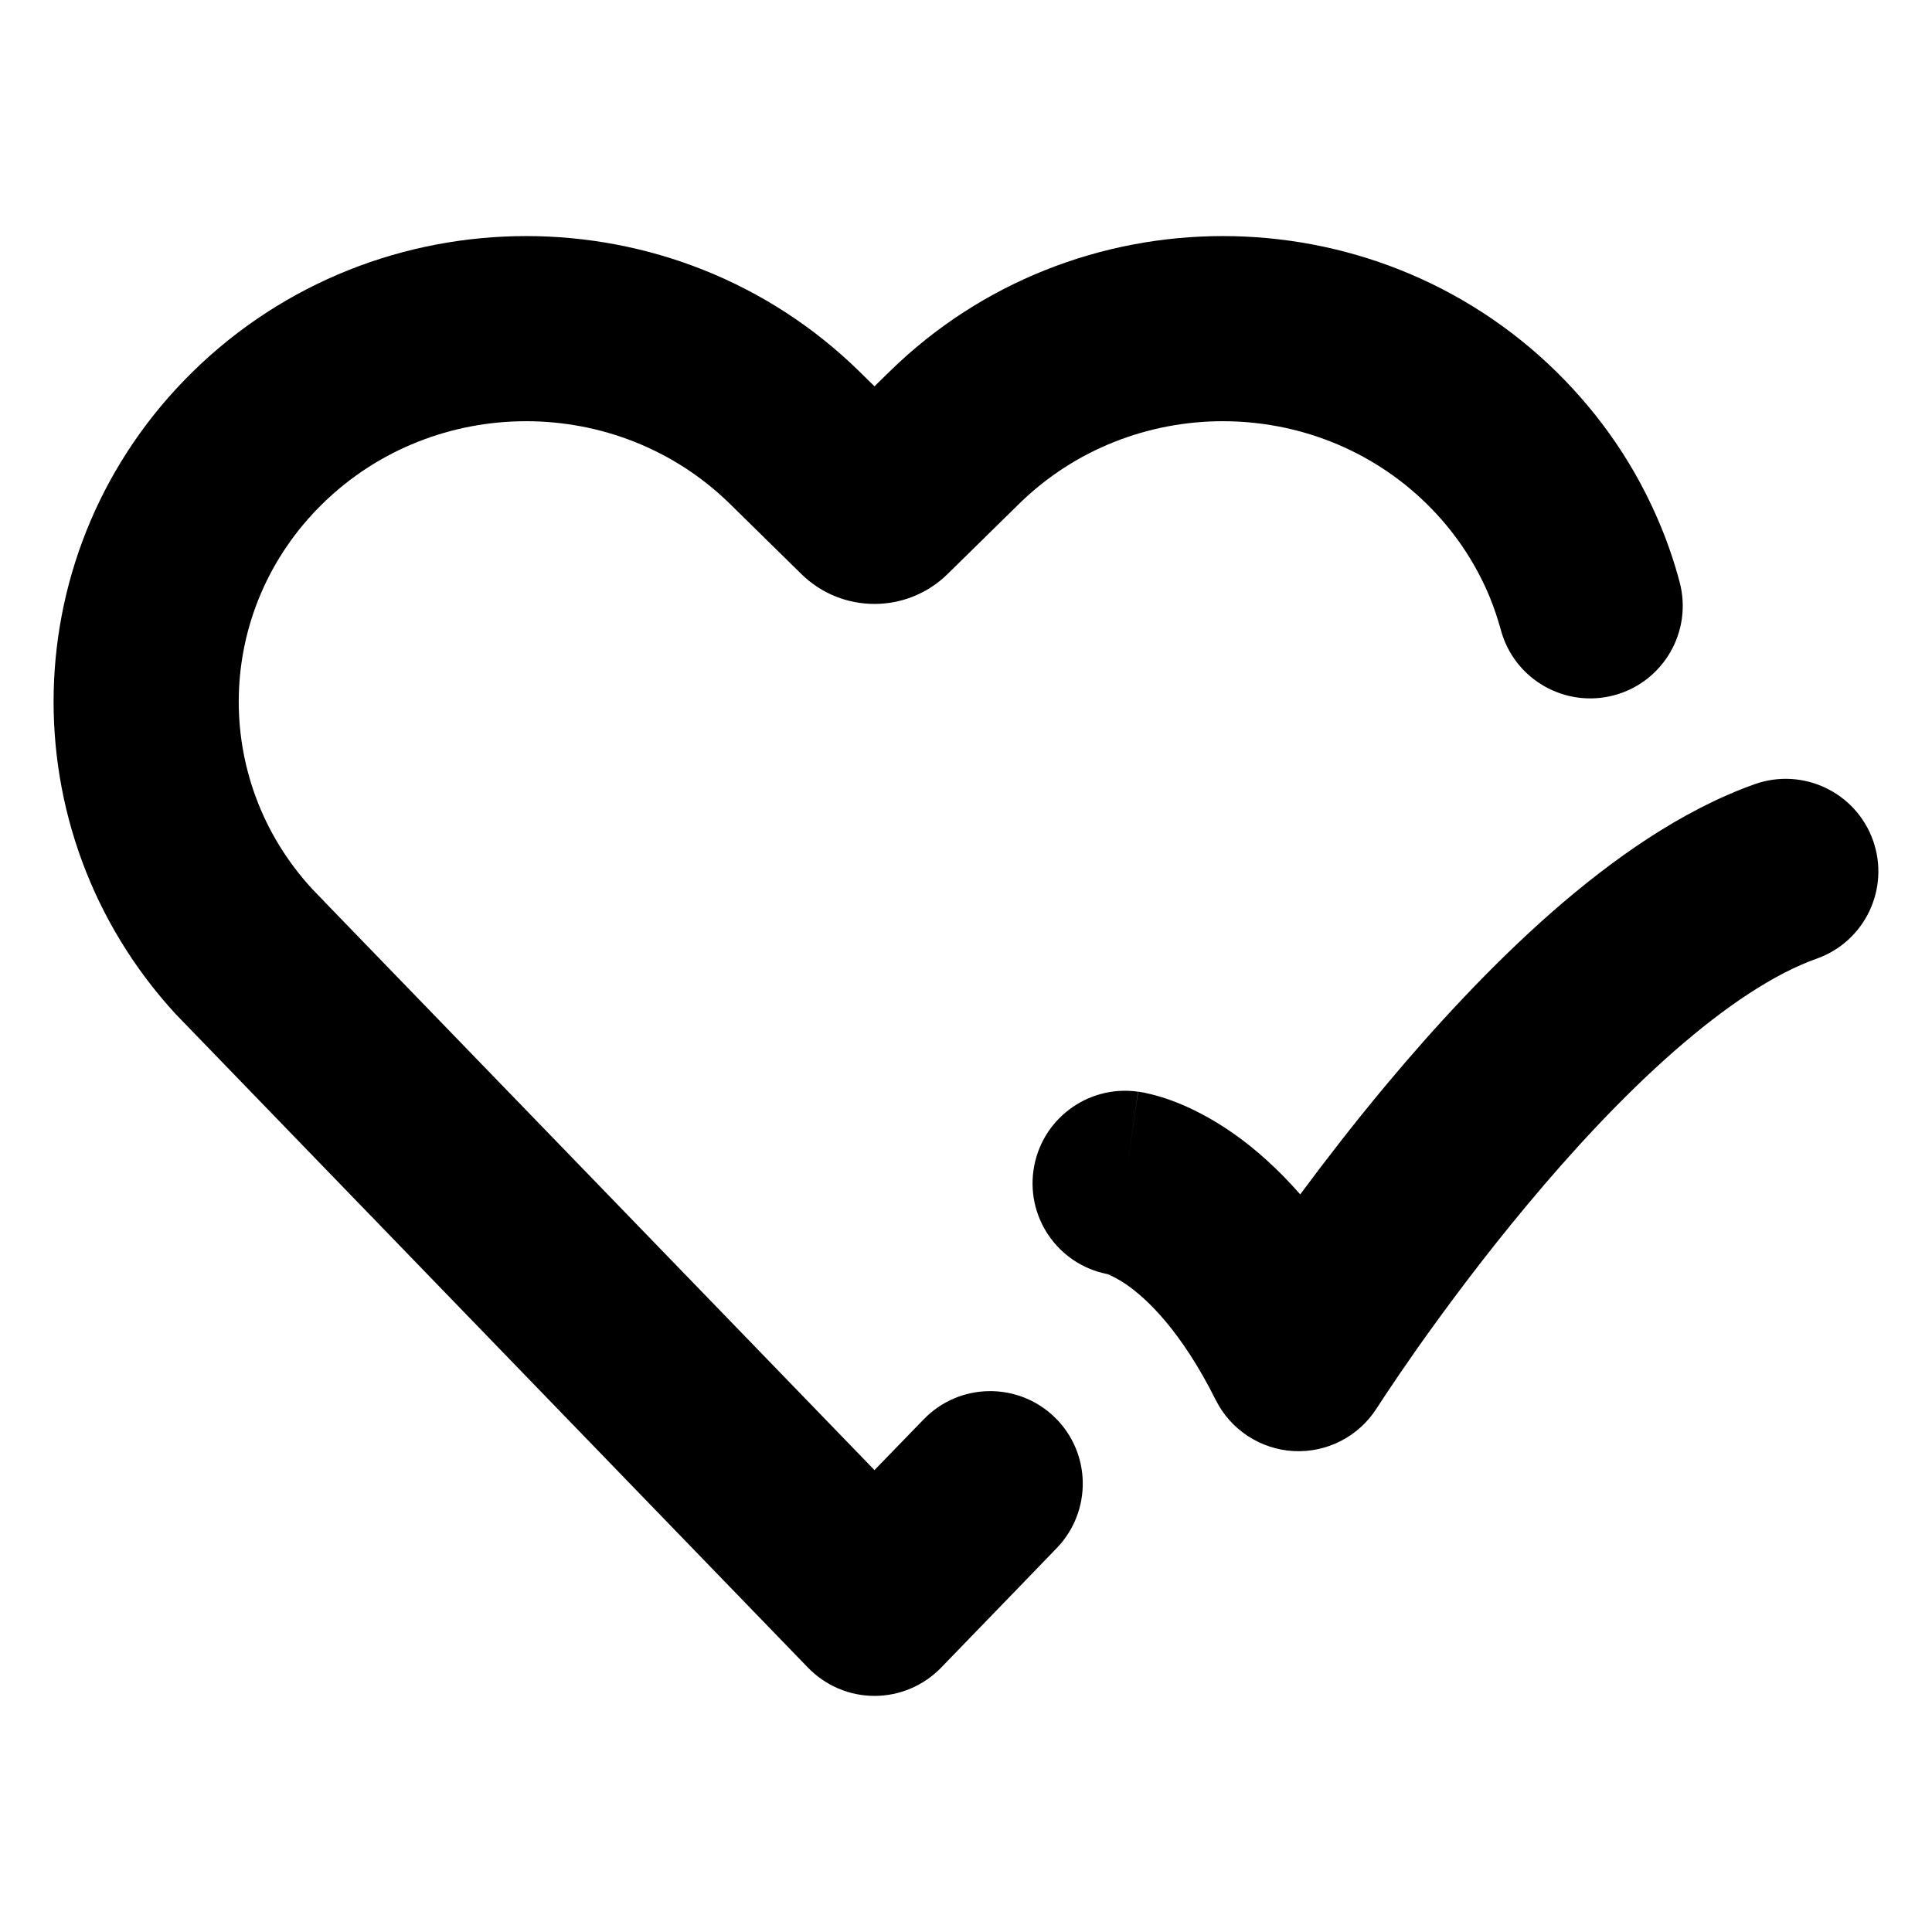
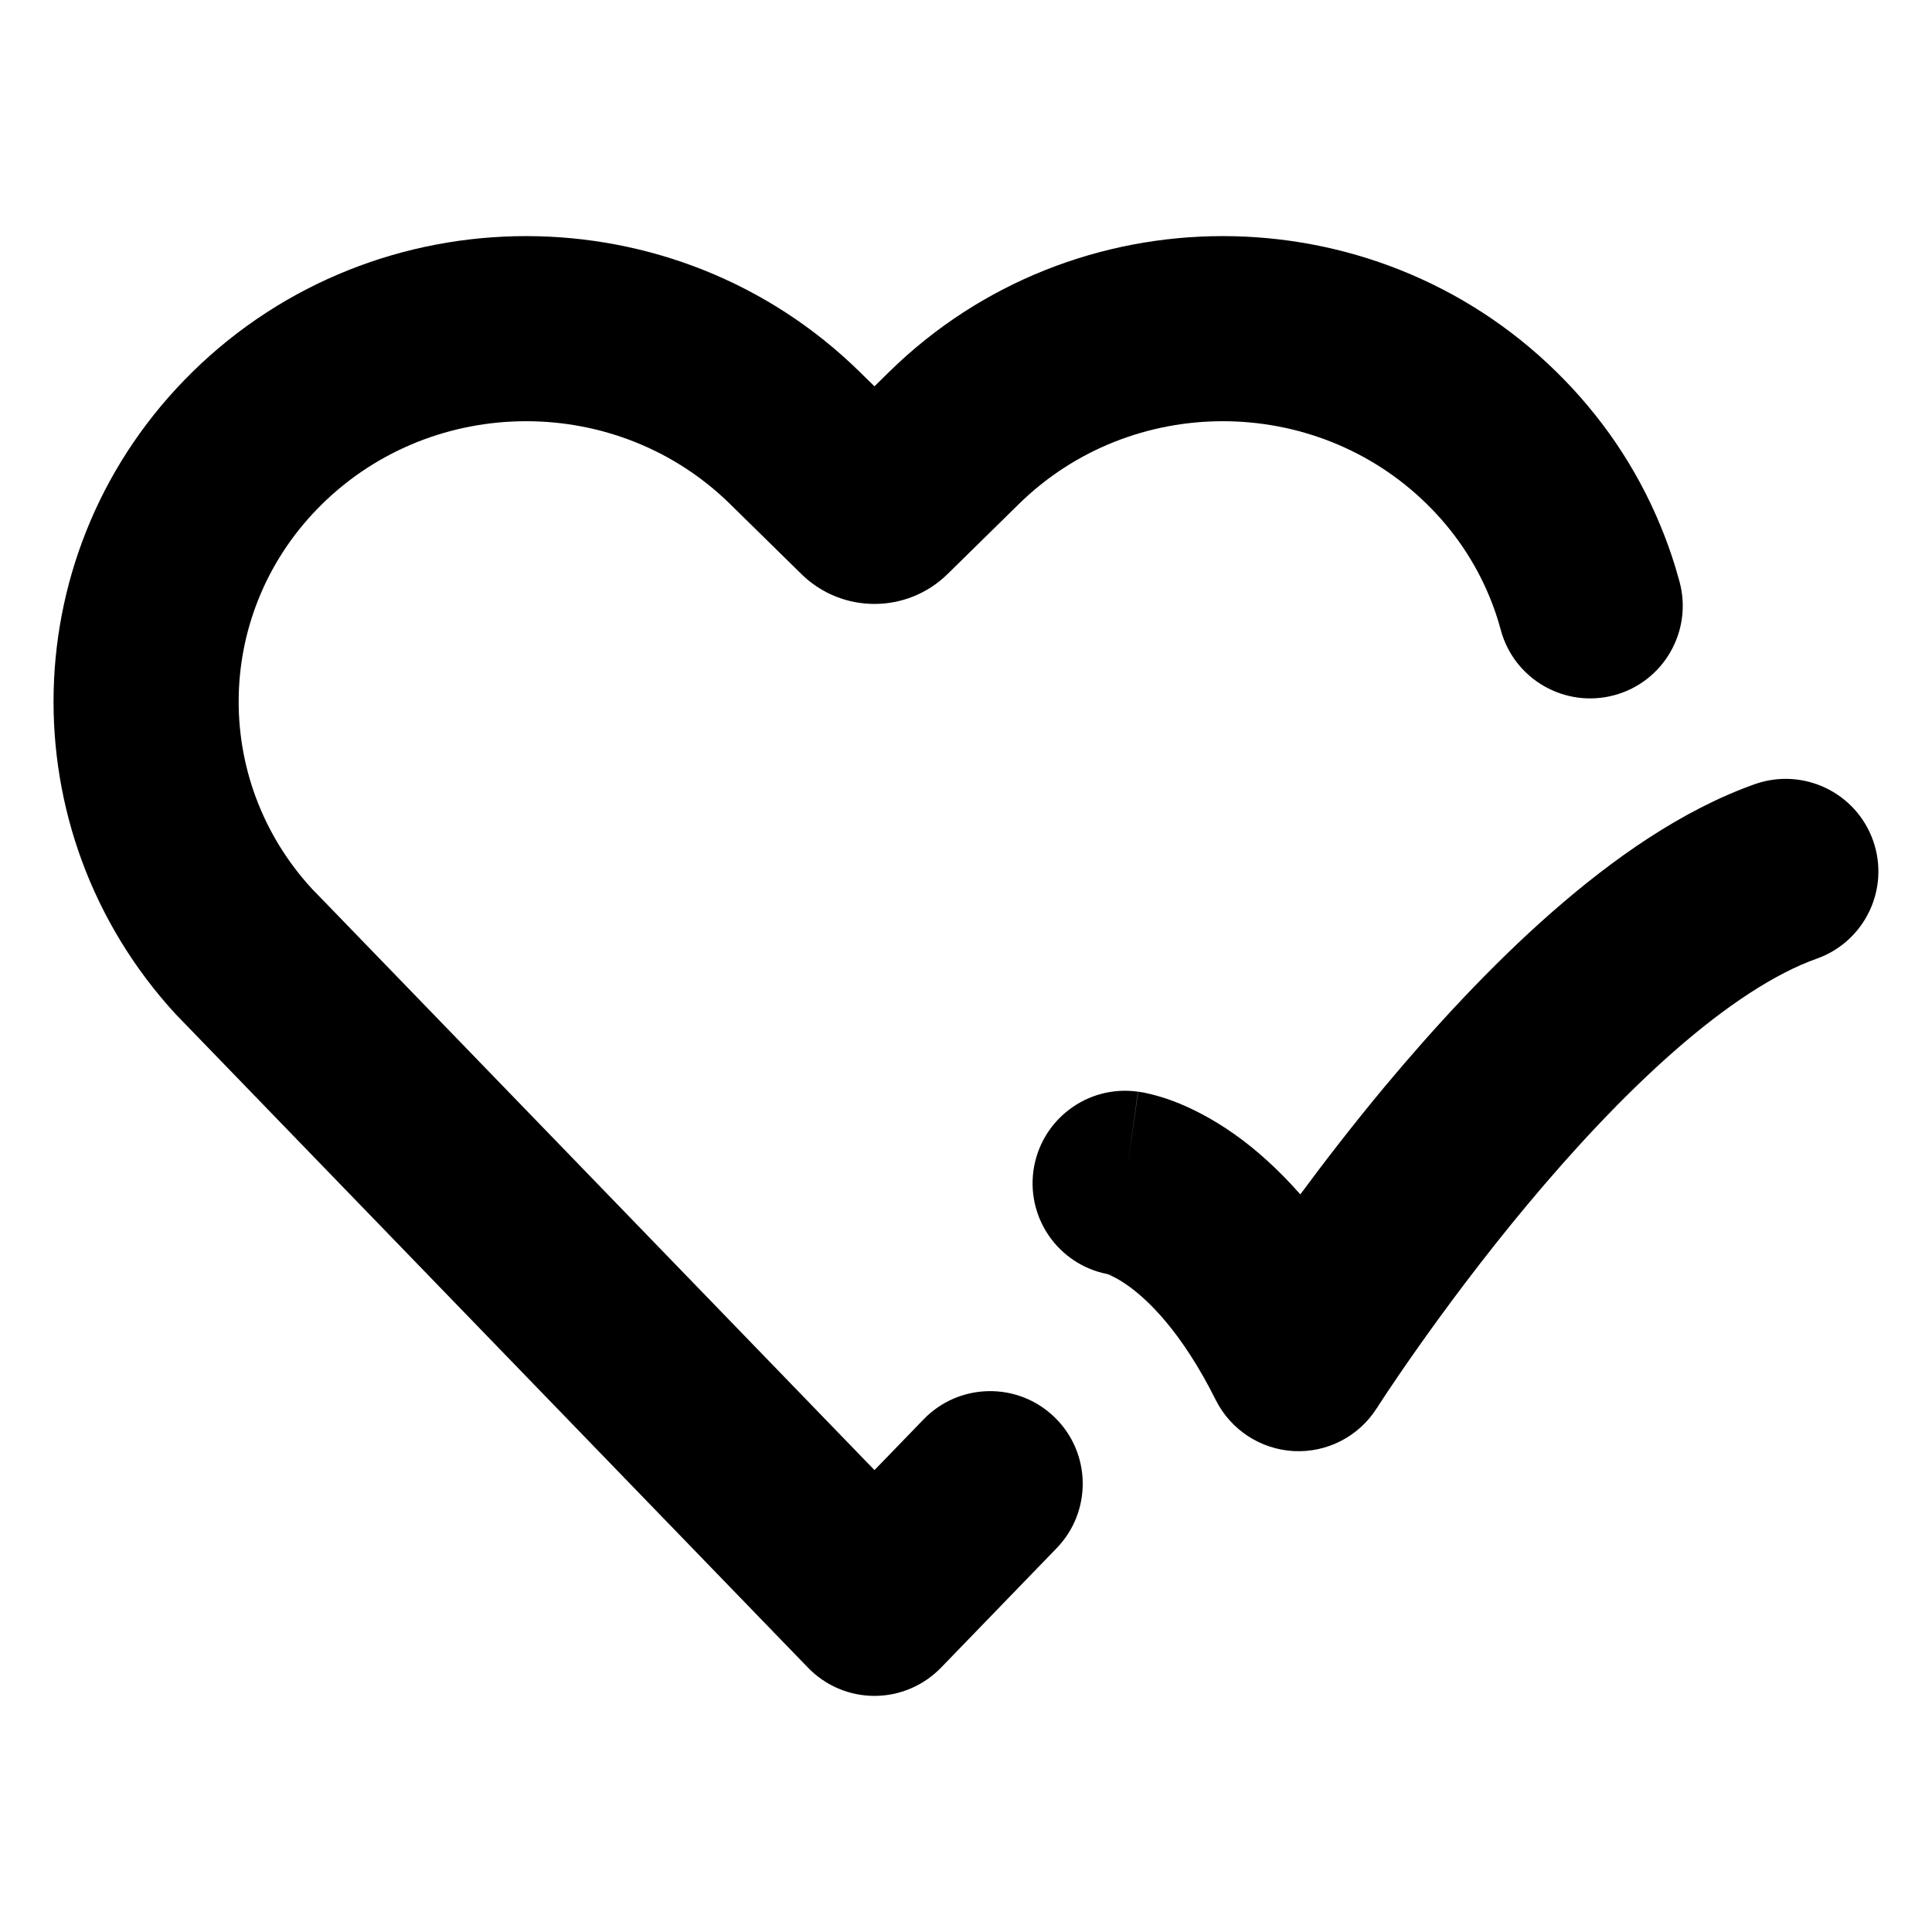
<svg xmlns="http://www.w3.org/2000/svg" width="24" height="24" viewBox="0 0 24 24" fill="none">
-   <path fill-rule="evenodd" clip-rule="evenodd" d="M11.047 4.619C13.338 2.371 17.044 2.37 19.335 4.619C19.612 4.892 19.858 5.186 20.069 5.496C20.295 5.827 20.482 6.177 20.631 6.538C20.724 6.763 20.802 6.994 20.864 7.227C21.029 7.84 20.666 8.47 20.054 8.636C19.441 8.801 18.809 8.439 18.644 7.825C18.606 7.687 18.56 7.549 18.505 7.415C18.416 7.2 18.303 6.99 18.168 6.791C18.041 6.605 17.893 6.426 17.724 6.26C16.328 4.89 14.055 4.89 12.658 6.26L11.771 7.131C11.267 7.626 10.459 7.626 9.955 7.131L9.068 6.26C7.672 4.89 5.4 4.89 4.004 6.26C2.663 7.577 2.621 9.678 3.878 11.043L4.004 11.173L4.015 11.184L4.024 11.195L10.863 18.262L10.995 18.126L11.475 17.631C11.916 17.175 12.644 17.163 13.101 17.605C13.557 18.046 13.568 18.774 13.127 19.231L12.649 19.726L11.691 20.716C11.474 20.94 11.175 21.067 10.863 21.067C10.552 21.067 10.254 20.94 10.037 20.716L2.393 12.815L2.184 12.599C0.092 10.326 0.162 6.809 2.393 4.619C4.684 2.371 8.389 2.37 10.68 4.619L10.863 4.799L11.047 4.619ZM21.799 9.741C22.398 9.529 23.056 9.843 23.268 10.442C23.479 11.04 23.166 11.697 22.567 11.909C22.053 12.091 21.447 12.488 20.794 13.061C20.153 13.623 19.528 14.3 18.973 14.966C18.419 15.629 17.949 16.266 17.616 16.736C17.451 16.971 17.32 17.164 17.232 17.296C17.188 17.362 17.154 17.414 17.132 17.448C17.121 17.464 17.113 17.477 17.108 17.485C17.106 17.488 17.104 17.491 17.103 17.492L17.102 17.494C16.879 17.844 16.486 18.047 16.072 18.026C15.659 18.004 15.288 17.762 15.103 17.392C14.673 16.533 14.252 16.141 14.011 15.97C13.888 15.883 13.8 15.845 13.765 15.831C13.758 15.829 13.752 15.827 13.749 15.826C13.753 15.827 13.761 15.829 13.771 15.831C13.777 15.832 13.784 15.833 13.791 15.834C13.795 15.835 13.8 15.835 13.804 15.836C13.806 15.836 13.808 15.837 13.81 15.837C13.811 15.837 13.812 15.838 13.813 15.838H13.816L13.816 15.837C13.188 15.749 12.75 15.169 12.838 14.54C12.926 13.911 13.507 13.473 14.136 13.561L14 14.533C14.126 13.636 14.136 13.566 14.138 13.561H14.14C14.141 13.561 14.142 13.562 14.144 13.562C14.146 13.562 14.149 13.562 14.151 13.563C14.157 13.563 14.162 13.565 14.168 13.566C14.18 13.568 14.194 13.57 14.208 13.572C14.236 13.578 14.27 13.586 14.307 13.595C14.381 13.614 14.473 13.64 14.578 13.68C14.789 13.76 15.052 13.889 15.341 14.094C15.602 14.279 15.876 14.523 16.152 14.837C16.452 14.433 16.808 13.97 17.206 13.493C17.807 12.773 18.517 11.999 19.277 11.332C20.026 10.676 20.889 10.064 21.799 9.741Z" fill="currentColor" />
+   <g>
+     <path d="M11.046 4.619C13.337 2.371 17.044 2.371 19.334 4.619C19.612 4.892 19.857 5.186 20.069 5.496C20.294 5.827 20.482 6.177 20.63 6.538C20.723 6.763 20.801 6.994 20.864 7.227C21.029 7.84 20.666 8.471 20.053 8.636C19.44 8.801 18.808 8.439 18.643 7.825C18.606 7.687 18.56 7.549 18.504 7.415C18.416 7.2 18.303 6.99 18.168 6.791C18.041 6.605 17.893 6.426 17.723 6.26C16.327 4.89 14.054 4.89 12.658 6.26L11.771 7.131C11.267 7.626 10.459 7.626 9.955 7.131L9.068 6.26C7.672 4.89 5.4 4.89 4.003 6.26C2.662 7.576 2.62 9.678 3.877 11.043L4.003 11.173L4.014 11.184L4.024 11.194L10.863 18.262L10.995 18.126L11.474 17.631C11.916 17.175 12.644 17.163 13.1 17.605C13.556 18.046 13.568 18.774 13.127 19.231L12.648 19.726L11.69 20.716C11.473 20.94 11.174 21.067 10.863 21.067C10.551 21.067 10.253 20.94 10.037 20.716L2.392 12.815L2.183 12.599C0.092 10.326 0.161 6.809 2.392 4.619C4.683 2.371 8.388 2.371 10.679 4.619L10.863 4.799L11.046 4.619ZM21.799 9.741C22.398 9.53 23.056 9.843 23.268 10.442C23.48 11.04 23.166 11.697 22.568 11.909C22.054 12.091 21.447 12.488 20.794 13.061C20.154 13.623 19.529 14.3 18.973 14.966C18.42 15.629 17.949 16.266 17.617 16.736C17.451 16.971 17.32 17.164 17.232 17.296C17.188 17.362 17.154 17.414 17.132 17.448C17.122 17.464 17.114 17.477 17.109 17.485C17.107 17.488 17.104 17.491 17.103 17.492L17.102 17.494C16.88 17.844 16.486 18.047 16.073 18.026C15.659 18.004 15.289 17.762 15.103 17.392C14.674 16.533 14.252 16.141 14.011 15.97C13.889 15.883 13.801 15.845 13.765 15.831C13.758 15.829 13.753 15.827 13.749 15.826C13.754 15.827 13.761 15.829 13.772 15.831C13.777 15.832 13.784 15.833 13.791 15.834C13.795 15.835 13.8 15.835 13.804 15.836C13.806 15.836 13.808 15.837 13.81 15.837C13.811 15.837 13.813 15.838 13.814 15.838H13.816L13.817 15.837C13.188 15.749 12.751 15.169 12.838 14.54C12.927 13.911 13.507 13.473 14.136 13.561L14.001 14.533C14.128 13.625 14.137 13.565 14.138 13.561H14.14C14.141 13.561 14.143 13.562 14.144 13.562C14.146 13.562 14.149 13.562 14.152 13.563C14.157 13.563 14.163 13.565 14.168 13.566C14.18 13.568 14.194 13.57 14.209 13.572C14.237 13.578 14.27 13.586 14.307 13.595C14.382 13.614 14.474 13.64 14.579 13.68C14.789 13.76 15.052 13.889 15.341 14.094C15.602 14.279 15.876 14.523 16.153 14.837C16.452 14.433 16.808 13.971 17.206 13.493C17.808 12.773 18.517 11.999 19.278 11.332C20.027 10.675 20.889 10.064 21.799 9.741Z" fill="currentColor" />
+   </g>
</svg>
